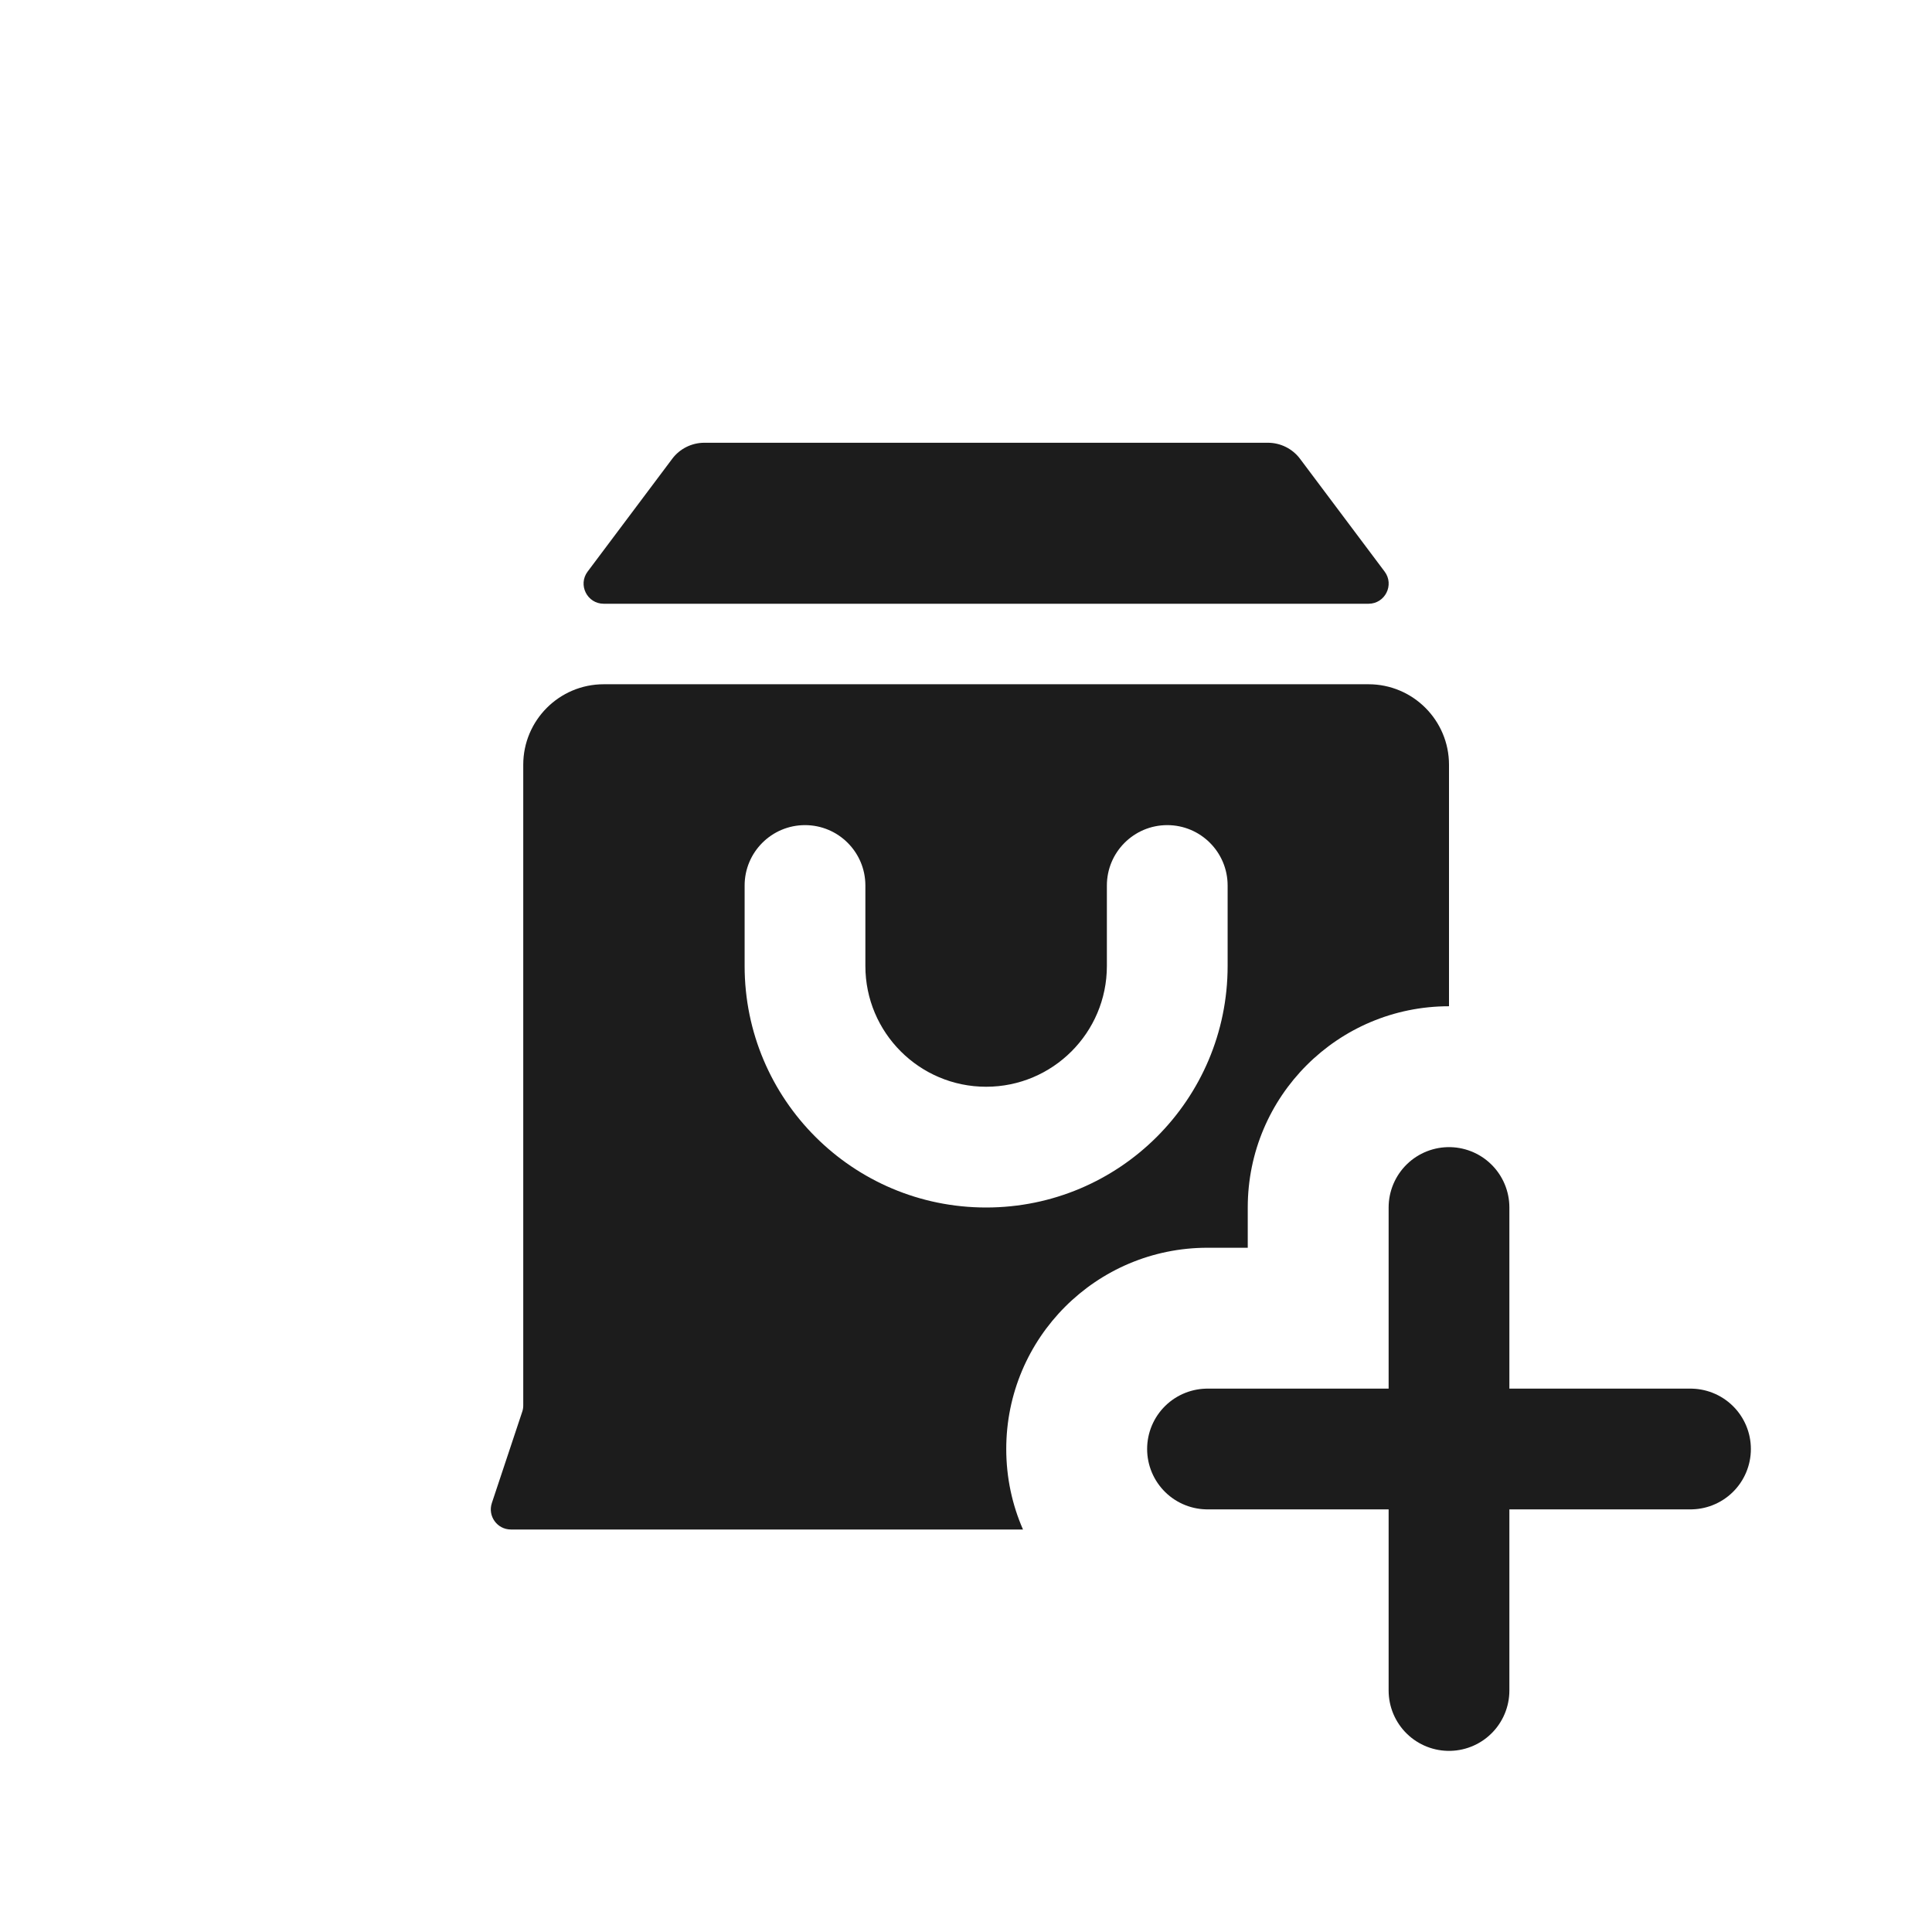
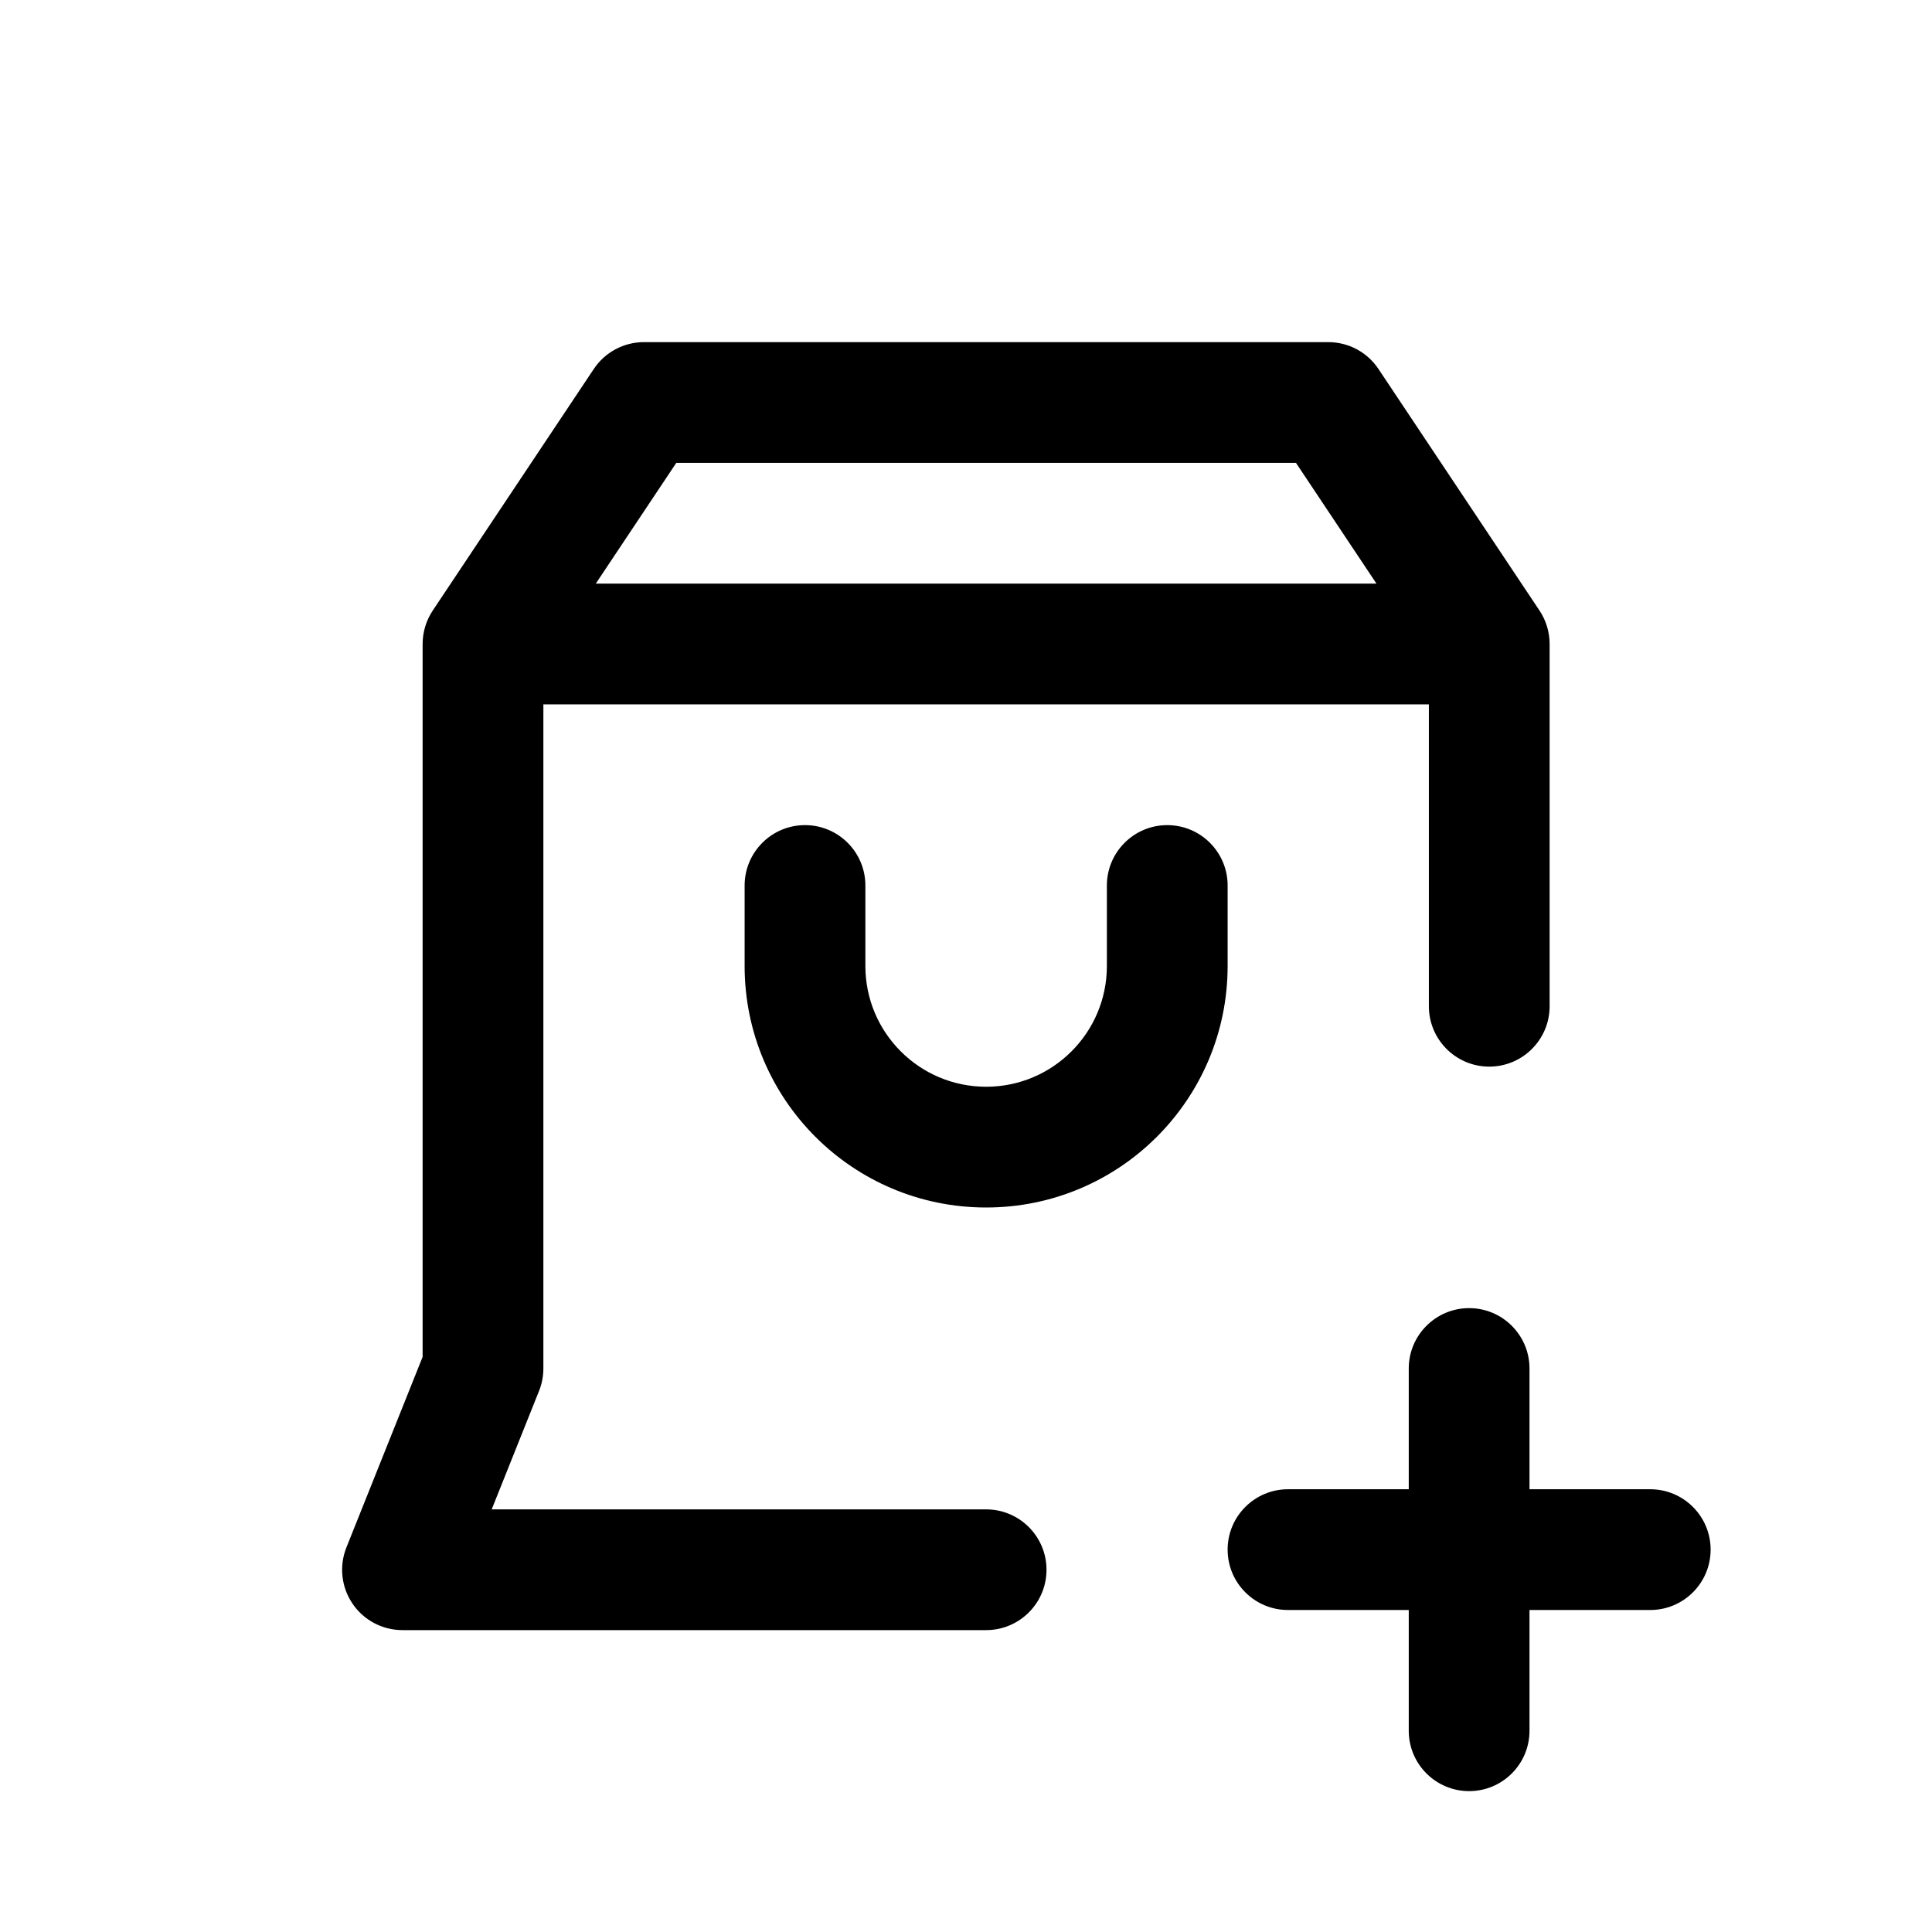
- <svg xmlns="http://www.w3.org/2000/svg" width="24" height="24" viewBox="0 0 24 24" fill="none">
-   <path d="M8.35 5.7L7.3 7.1C7.176 7.265 7.294 7.5 7.5 7.5H17C17.206 7.5 17.324 7.265 17.2 7.1L16.15 5.7C16.056 5.574 15.907 5.5 15.75 5.5H8.75C8.593 5.5 8.444 5.574 8.35 5.7Z" fill="#1C1C1C" />
-   <path fill-rule="evenodd" clip-rule="evenodd" d="M6.5 17.459V9.5C6.5 8.948 6.948 8.5 7.5 8.5H17C17.552 8.5 18 8.948 18 9.5V12.5C18 12.5 18 12.5 18 12.5C16.619 12.5 15.5 13.619 15.5 15V15.5H15C13.619 15.5 12.5 16.619 12.5 18C12.5 18.356 12.574 18.694 12.708 19H6.347C6.176 19 6.056 18.833 6.11 18.671L6.487 17.538C6.496 17.513 6.5 17.486 6.5 17.459ZM10 10.25C10.414 10.25 10.75 10.586 10.75 11V12C10.75 12.828 11.422 13.5 12.25 13.5C13.078 13.5 13.75 12.828 13.75 12V11C13.75 10.586 14.086 10.25 14.5 10.25C14.914 10.25 15.25 10.586 15.25 11V12C15.25 13.657 13.907 15 12.25 15C10.593 15 9.25 13.657 9.25 12V11C9.25 10.586 9.586 10.25 10 10.25Z" fill="#1C1C1C" />
-   <path d="M18 15V18M18 18V21M18 18H21M18 18H15" stroke="#1C1C1C" stroke-width="1.5" stroke-linecap="round" stroke-linejoin="round" />
+ <svg xmlns="http://www.w3.org/2000/svg" width="24" height="24" viewBox="0 0 24 24">
+   <path fill-rule="evenodd" clip-rule="evenodd" d="M7.376 4.584C7.515 4.375 7.749 4.25 8 4.25H16.5C16.751 4.25 16.985 4.375 17.124 4.584L19.124 7.584C19.206 7.707 19.25 7.852 19.25 8V12.5C19.25 12.914 18.914 13.25 18.5 13.25C18.086 13.25 17.75 12.914 17.75 12.5V8.75H6.75V17C6.75 17.095 6.732 17.19 6.696 17.279L6.108 18.75H12.25C12.664 18.75 13 19.086 13 19.5C13 19.914 12.664 20.25 12.25 20.25H5C4.751 20.25 4.518 20.127 4.379 19.921C4.239 19.714 4.211 19.453 4.304 19.221L5.25 16.856V8C5.25 7.852 5.294 7.707 5.376 7.584L7.376 4.584ZM7.401 7.25H17.099L16.099 5.75H8.401L7.401 7.25ZM10 10.25C10.414 10.25 10.75 10.586 10.75 11V12C10.75 12.828 11.422 13.5 12.25 13.5C13.078 13.5 13.75 12.828 13.75 12V11C13.75 10.586 14.086 10.25 14.5 10.25C14.914 10.25 15.25 10.586 15.25 11V12C15.25 13.657 13.907 15 12.25 15C10.593 15 9.25 13.657 9.25 12V11C9.25 10.586 9.586 10.25 10 10.25ZM18.25 16.25C18.664 16.25 19 16.586 19 17V18.5H20.5C20.914 18.5 21.25 18.836 21.25 19.25C21.25 19.664 20.914 20 20.5 20H19V21.5C19 21.914 18.664 22.25 18.25 22.25C17.836 22.25 17.5 21.914 17.5 21.5V20H16C15.586 20 15.25 19.664 15.25 19.25C15.25 18.836 15.586 18.5 16 18.5H17.5V17C17.5 16.586 17.836 16.25 18.25 16.25Z" />
</svg>
